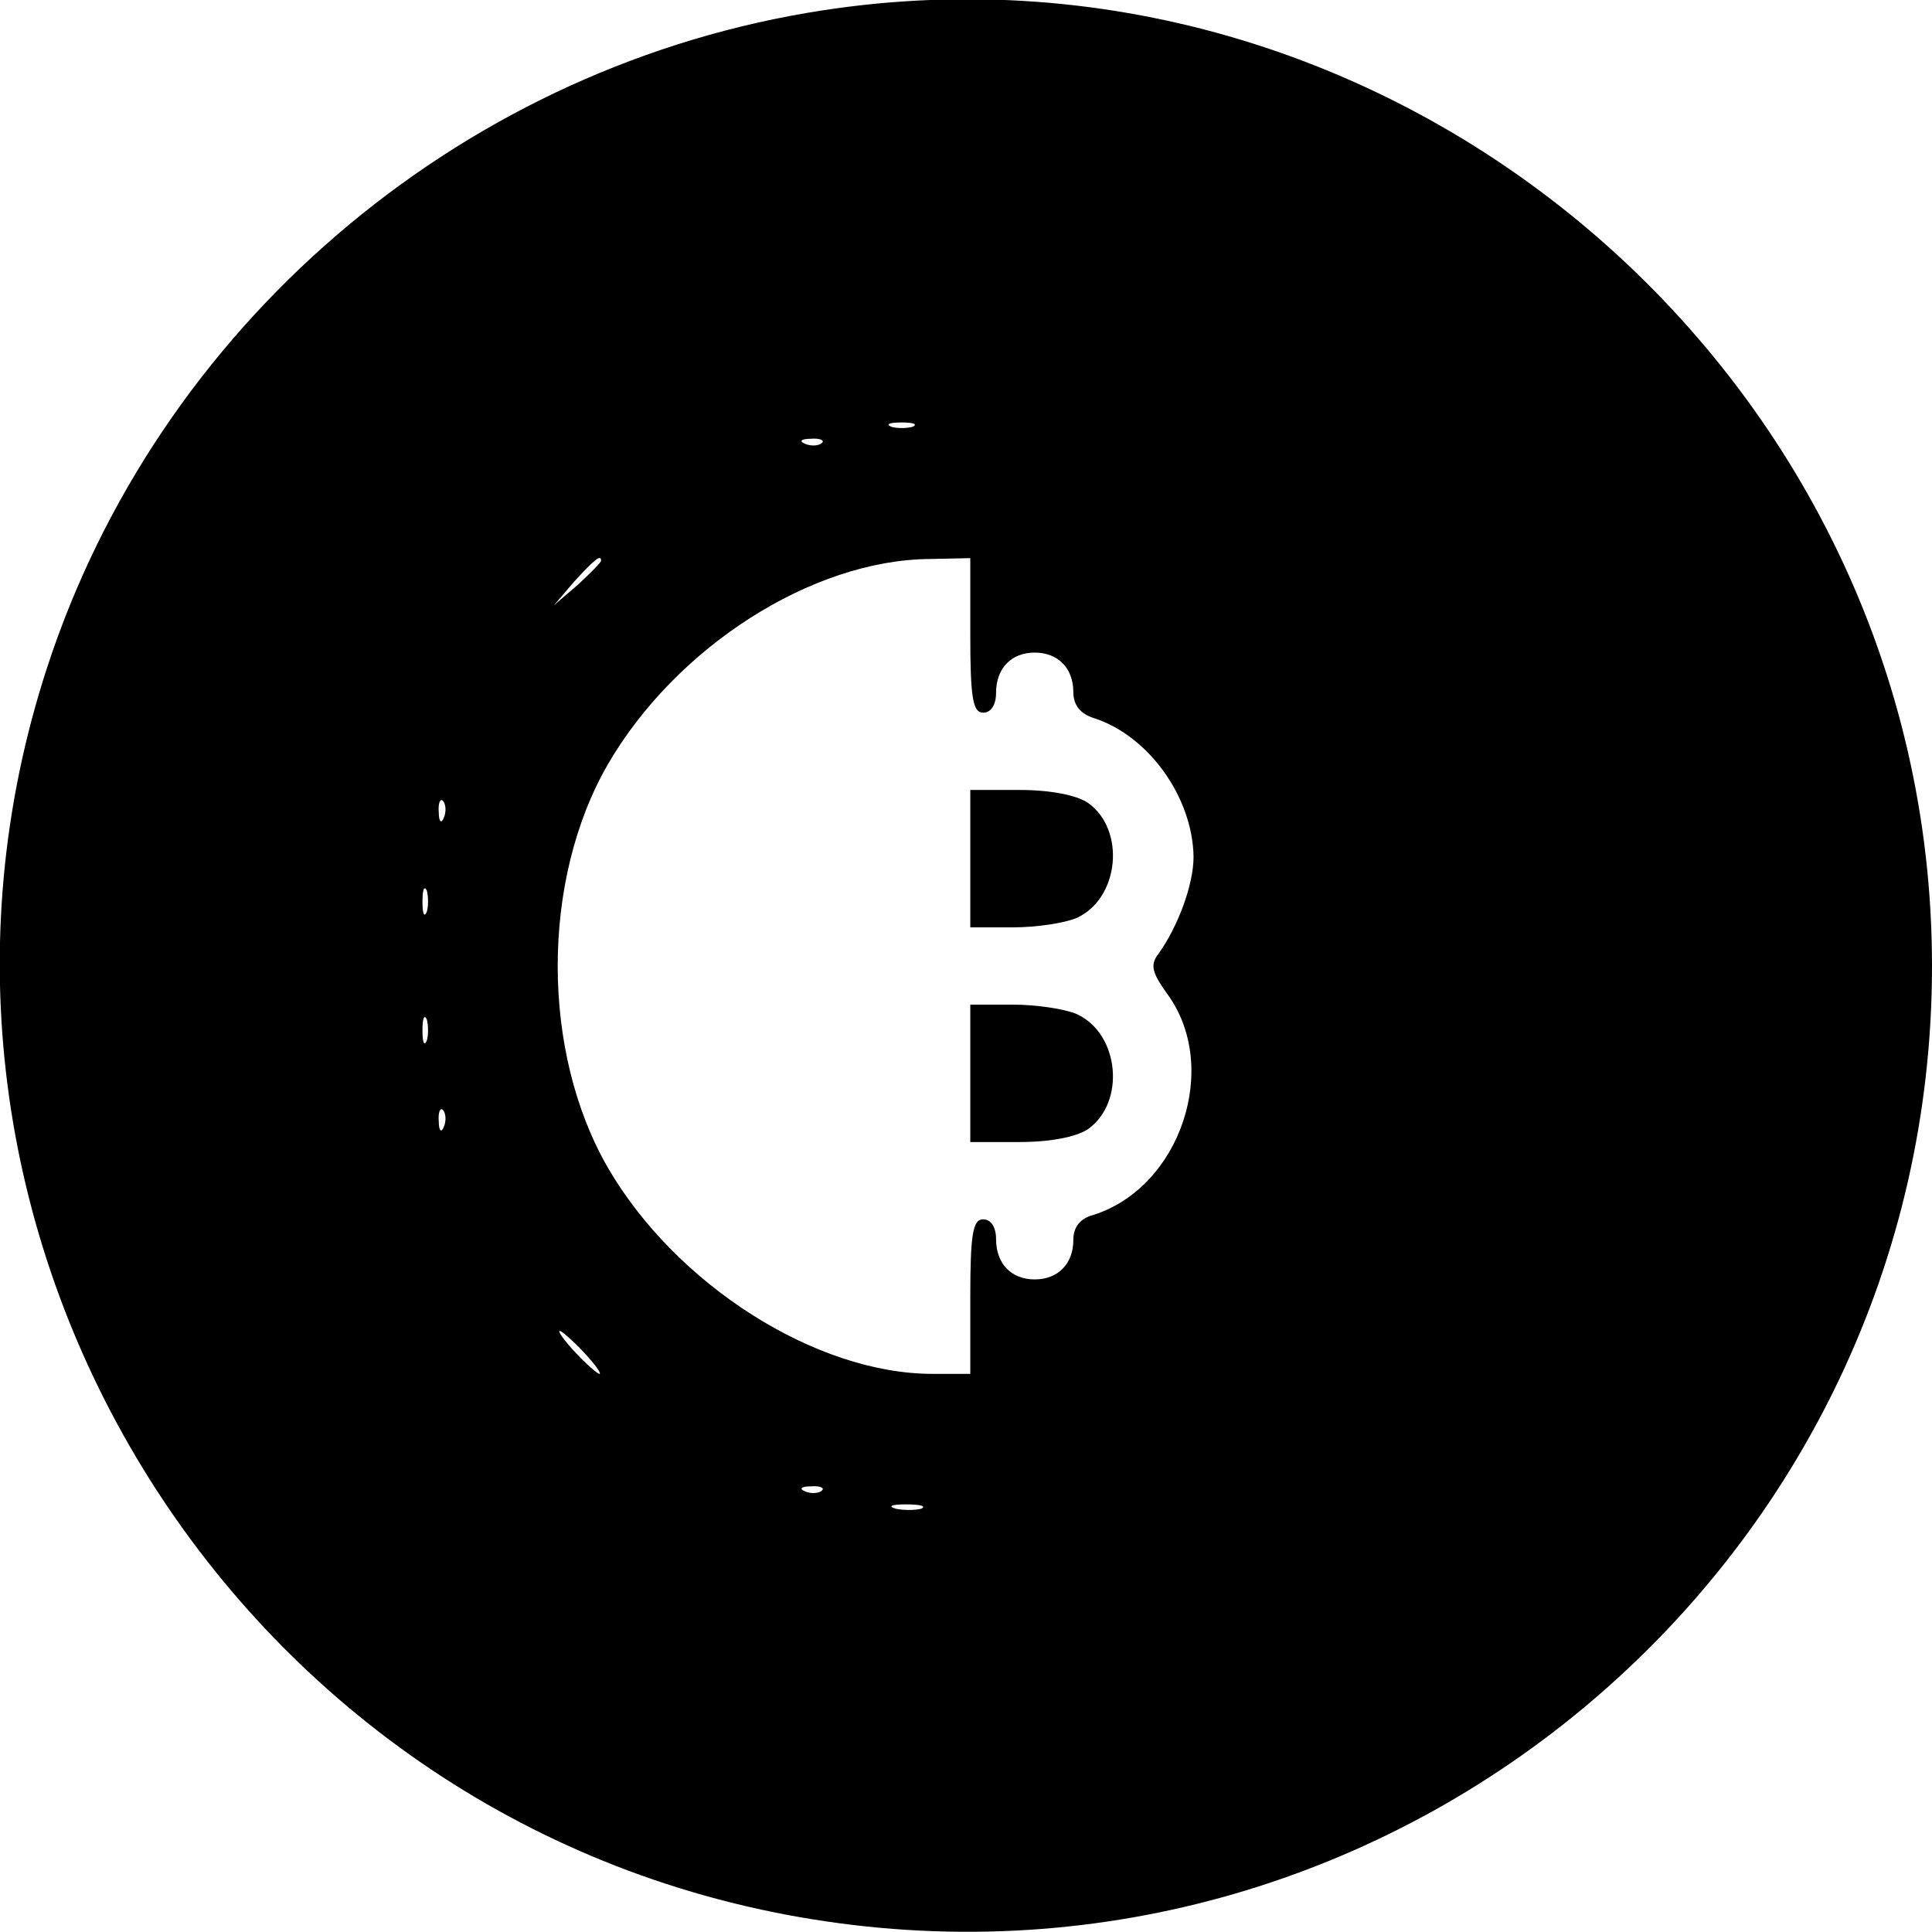
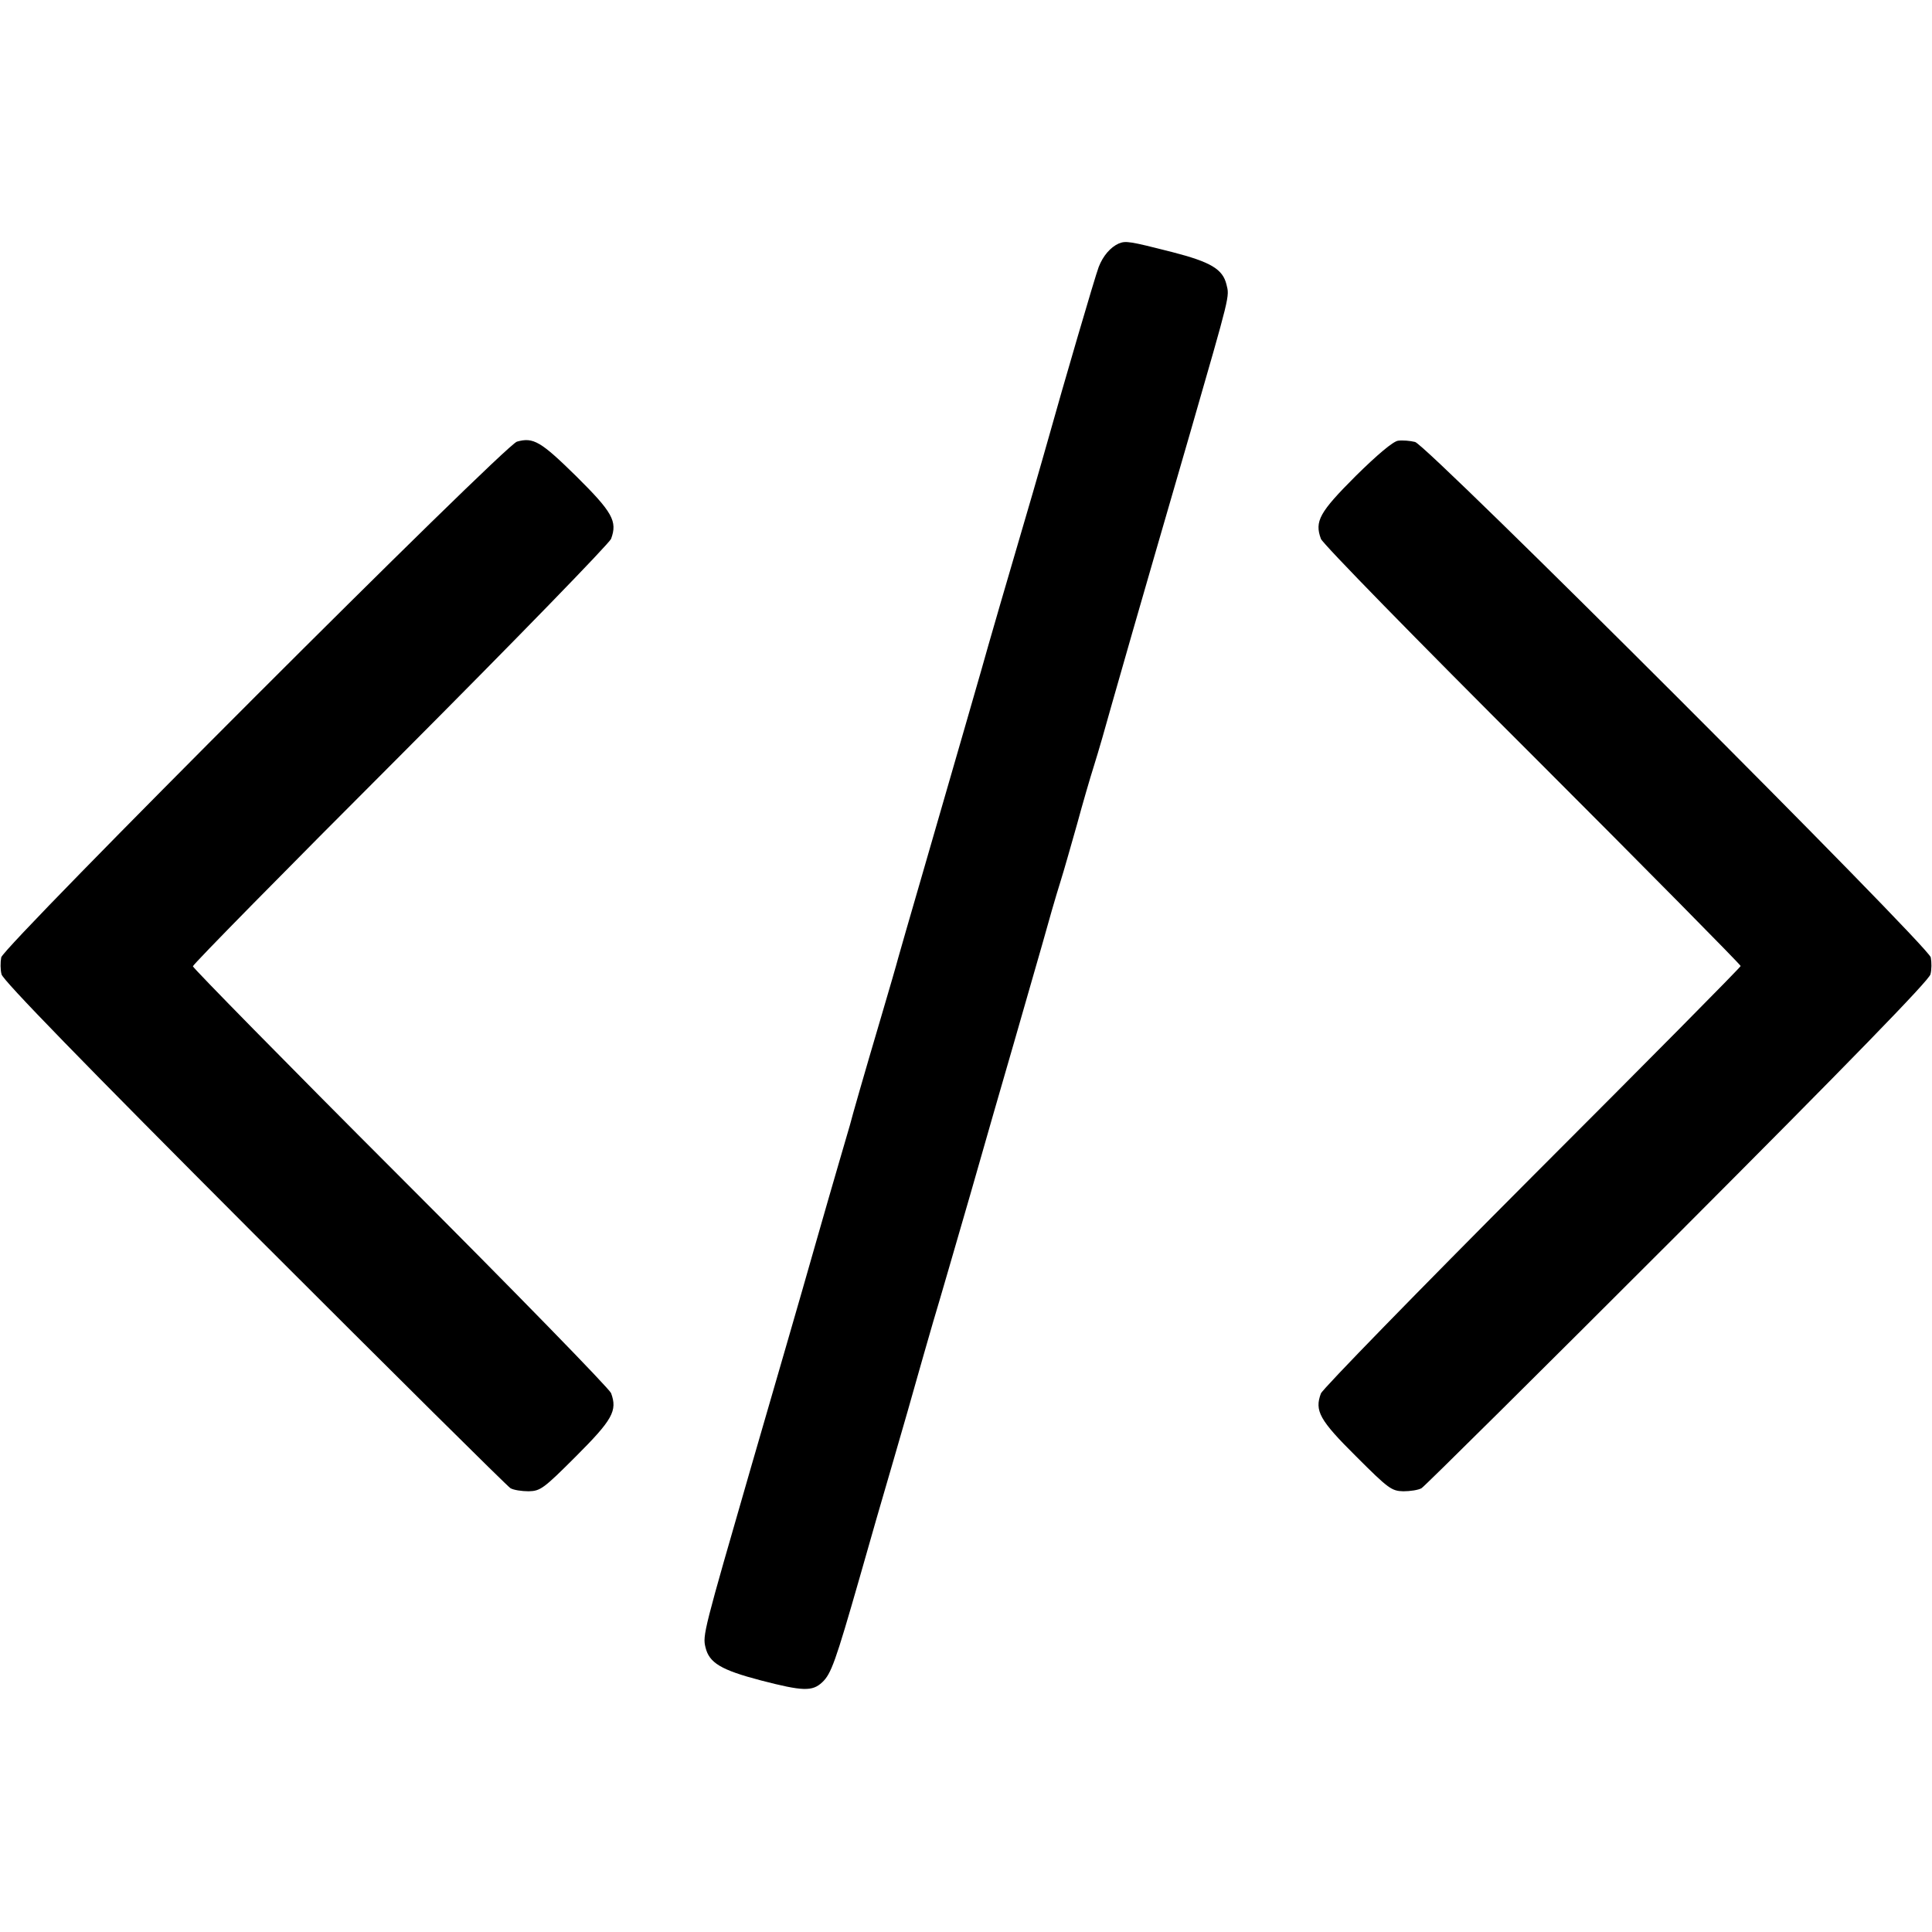
- <svg xmlns="http://www.w3.org/2000/svg" version="1.0" width="225pt" height="225pt" viewBox="0 0 225 225" preserveAspectRatio="xMidYMid meet">
-   <g transform="translate(0,225) scale(0.1,-0.1)" fill="#000000" stroke="none">
-     <path d="M940 2235 c-411 -70 -756 -367 -885 -762 -213 -652 212 -1348 890 -1458 683 -111 1305 418 1305 1110 0 691 -630 1226 -1310 1110z m123 -482 c-7 -2 -19 -2 -25 0 -7 3 -2 5 12 5 14 0 19 -2 13 -5z m-106 -19 c-3 -3 -12 -4 -19 -1 -8 3 -5 6 6 6 11 1 17 -2 13 -5z m-257 -137 c0 -2 -12 -14 -27 -28 l-28 -24 24 28 c23 25 31 32 31 24z m430 -87 c0 -73 3 -90 15 -90 9 0 15 9 15 23 0 29 18 47 45 47 27 0 45 -18 45 -46 0 -15 8 -25 23 -30 64 -20 116 -92 117 -162 0 -32 -18 -81 -41 -113 -10 -13 -7 -22 10 -46 63 -85 16 -226 -86 -258 -15 -4 -23 -14 -23 -29 0 -28 -18 -46 -45 -46 -27 0 -45 18 -45 47 0 14 -6 23 -15 23 -12 0 -15 -17 -15 -90 l0 -90 -44 0 c-136 0 -299 104 -378 240 -78 135 -78 335 0 470 79 136 237 238 375 239 l47 1 0 -90z m-613 -212 c-3 -8 -6 -5 -6 6 -1 11 2 17 5 13 3 -3 4 -12 1 -19z m-20 -110 c-3 -7 -5 -2 -5 12 0 14 2 19 5 13 2 -7 2 -19 0 -25z m0 -150 c-3 -7 -5 -2 -5 12 0 14 2 19 5 13 2 -7 2 -19 0 -25z m20 -100 c-3 -8 -6 -5 -6 6 -1 11 2 17 5 13 3 -3 4 -12 1 -19z m163 -263 c13 -14 21 -25 18 -25 -2 0 -15 11 -28 25 -13 14 -21 25 -18 25 2 0 15 -11 28 -25z m277 -161 c-3 -3 -12 -4 -19 -1 -8 3 -5 6 6 6 11 1 17 -2 13 -5z m116 -21 c-7 -2 -21 -2 -30 0 -10 3 -4 5 12 5 17 0 24 -2 18 -5z" />
-     <path d="M1130 1250 l0 -80 50 0 c27 0 60 5 74 11 50 23 57 103 13 134 -13 9 -44 15 -79 15 l-58 0 0 -80z" />
-     <path d="M1130 1000 l0 -80 58 0 c35 0 66 6 79 15 44 31 37 111 -13 134 -14 6 -47 11 -74 11 l-50 0 0 -80z" />
+ <svg xmlns="http://www.w3.org/2000/svg" version="1.0" width="626pt" height="626pt" viewBox="0 0 626 626" preserveAspectRatio="xMidYMid meet">
+   <g transform="translate(0,626) scale(0.1,-0.1)" fill="#000000" stroke="none">
+     <path d="M3625 5471 c-27 -12 -51 -40 -65 -76 -11 -28 -120 -401 -160 -545 -10 -36 -34 -119 -53 -185 -75 -255 -150 -513 -167 -575 -18 -64 -63 -218 -195 -675 -37 -126 -70 -243 -75 -260 -4 -16 -29 -102 -55 -190 -55 -186 -94 -322 -101 -350 -3 -11 -19 -65 -35 -120 -16 -55 -50 -172 -75 -260 -55 -194 -135 -468 -210 -727 -154 -533 -158 -547 -148 -586 12 -50 50 -73 180 -107 135 -35 166 -36 198 -6 29 27 43 66 121 338 30 106 80 280 111 385 31 106 64 222 74 258 10 36 34 119 53 185 20 66 74 253 121 415 46 162 110 383 141 490 31 107 72 251 92 320 19 69 45 159 58 200 13 41 37 127 55 190 17 63 42 149 55 190 13 41 39 131 58 200 34 119 58 205 254 880 130 451 127 438 117 478 -12 50 -51 73 -175 105 -141 36 -151 37 -174 28z" />
+     <path d="M1675 4829 c-41 -12 -1661 -1632 -1671 -1671 -3 -16 -3 -40 1 -55 4 -19 267 -289 818 -841 447 -447 821 -818 831 -824 10 -6 37 -10 59 -10 38 1 48 8 153 113 119 119 135 148 114 205 -6 15 -313 330 -683 700 -370 370 -672 678 -672 683 0 6 302 313 672 683 379 380 676 686 683 702 21 57 5 86 -113 203 -115 113 -139 127 -192 112z" />
+     <path d="M4530 4832 c-16 -2 -67 -45 -137 -114 -118 -118 -134 -147 -113 -204 6 -16 309 -326 686 -702 371 -371 674 -678 674 -682 0 -4 -304 -311 -675 -682 -371 -372 -679 -688 -685 -703 -21 -56 -5 -86 114 -204 105 -105 115 -112 153 -113 22 0 49 4 59 10 10 6 384 377 831 824 551 552 814 822 818 841 4 15 4 39 1 55 -10 39 -1630 1659 -1671 1670 -16 4 -41 6 -55 4z" />
  </g>
</svg>
